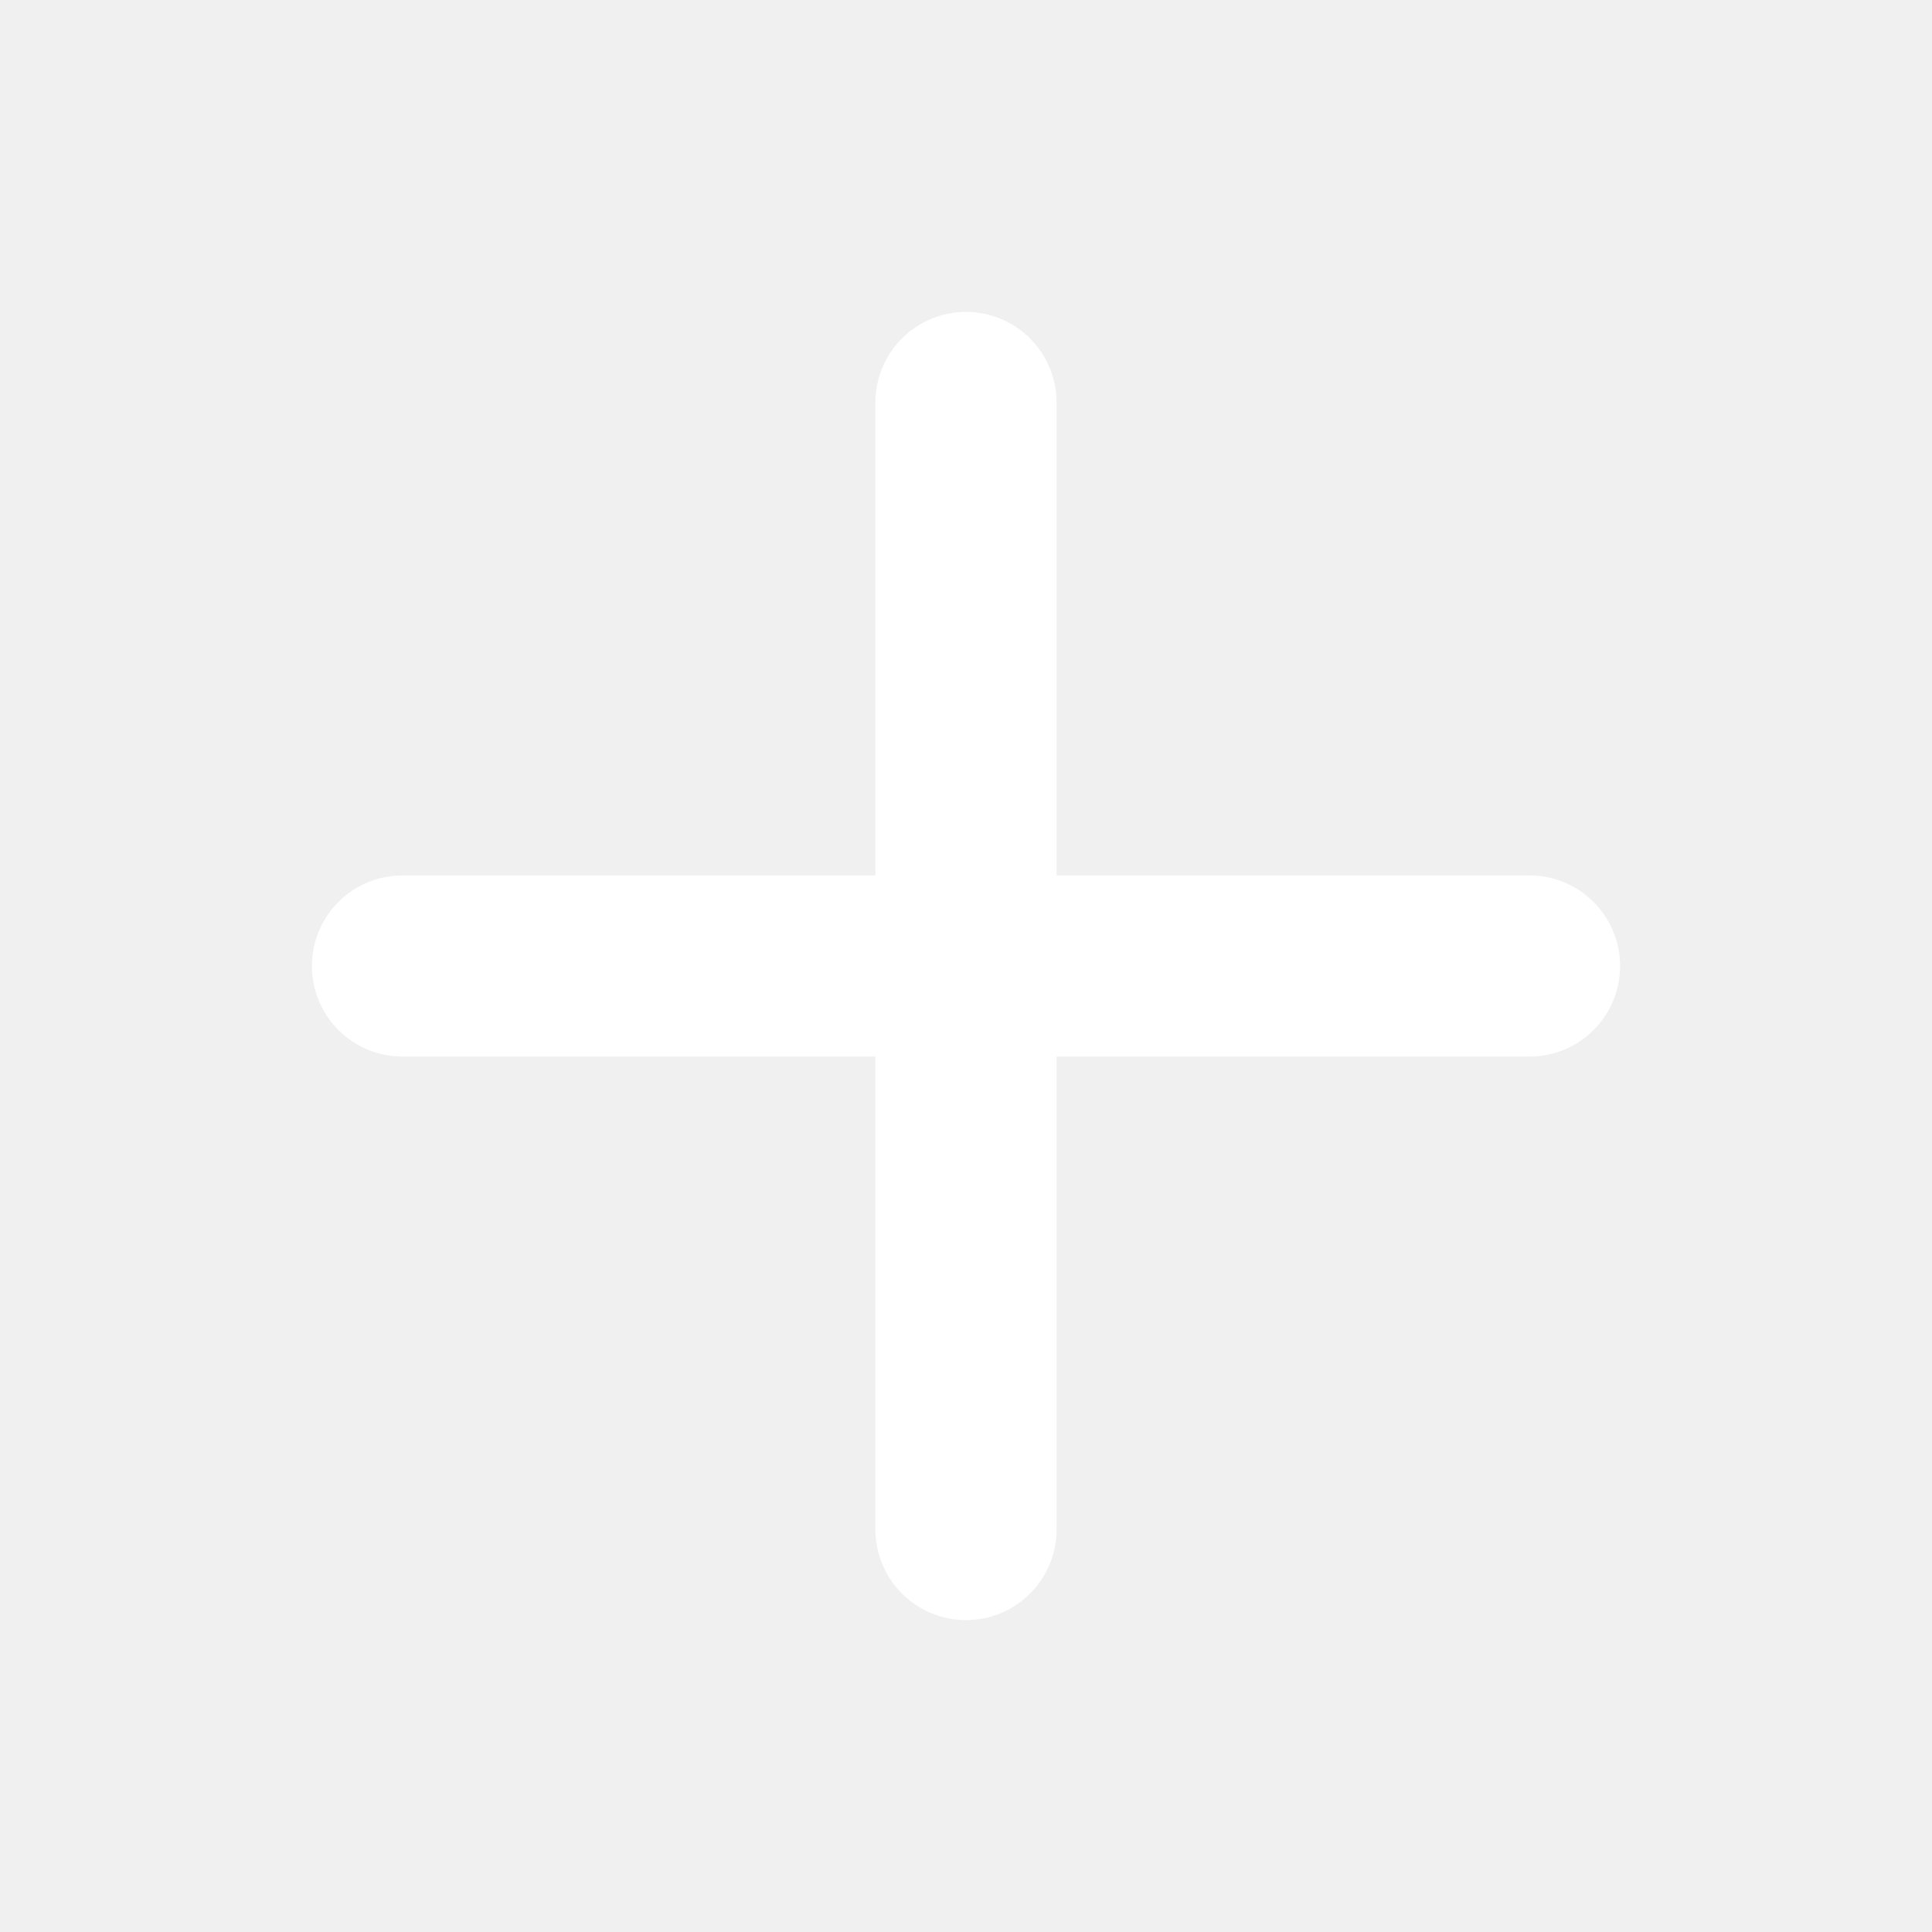
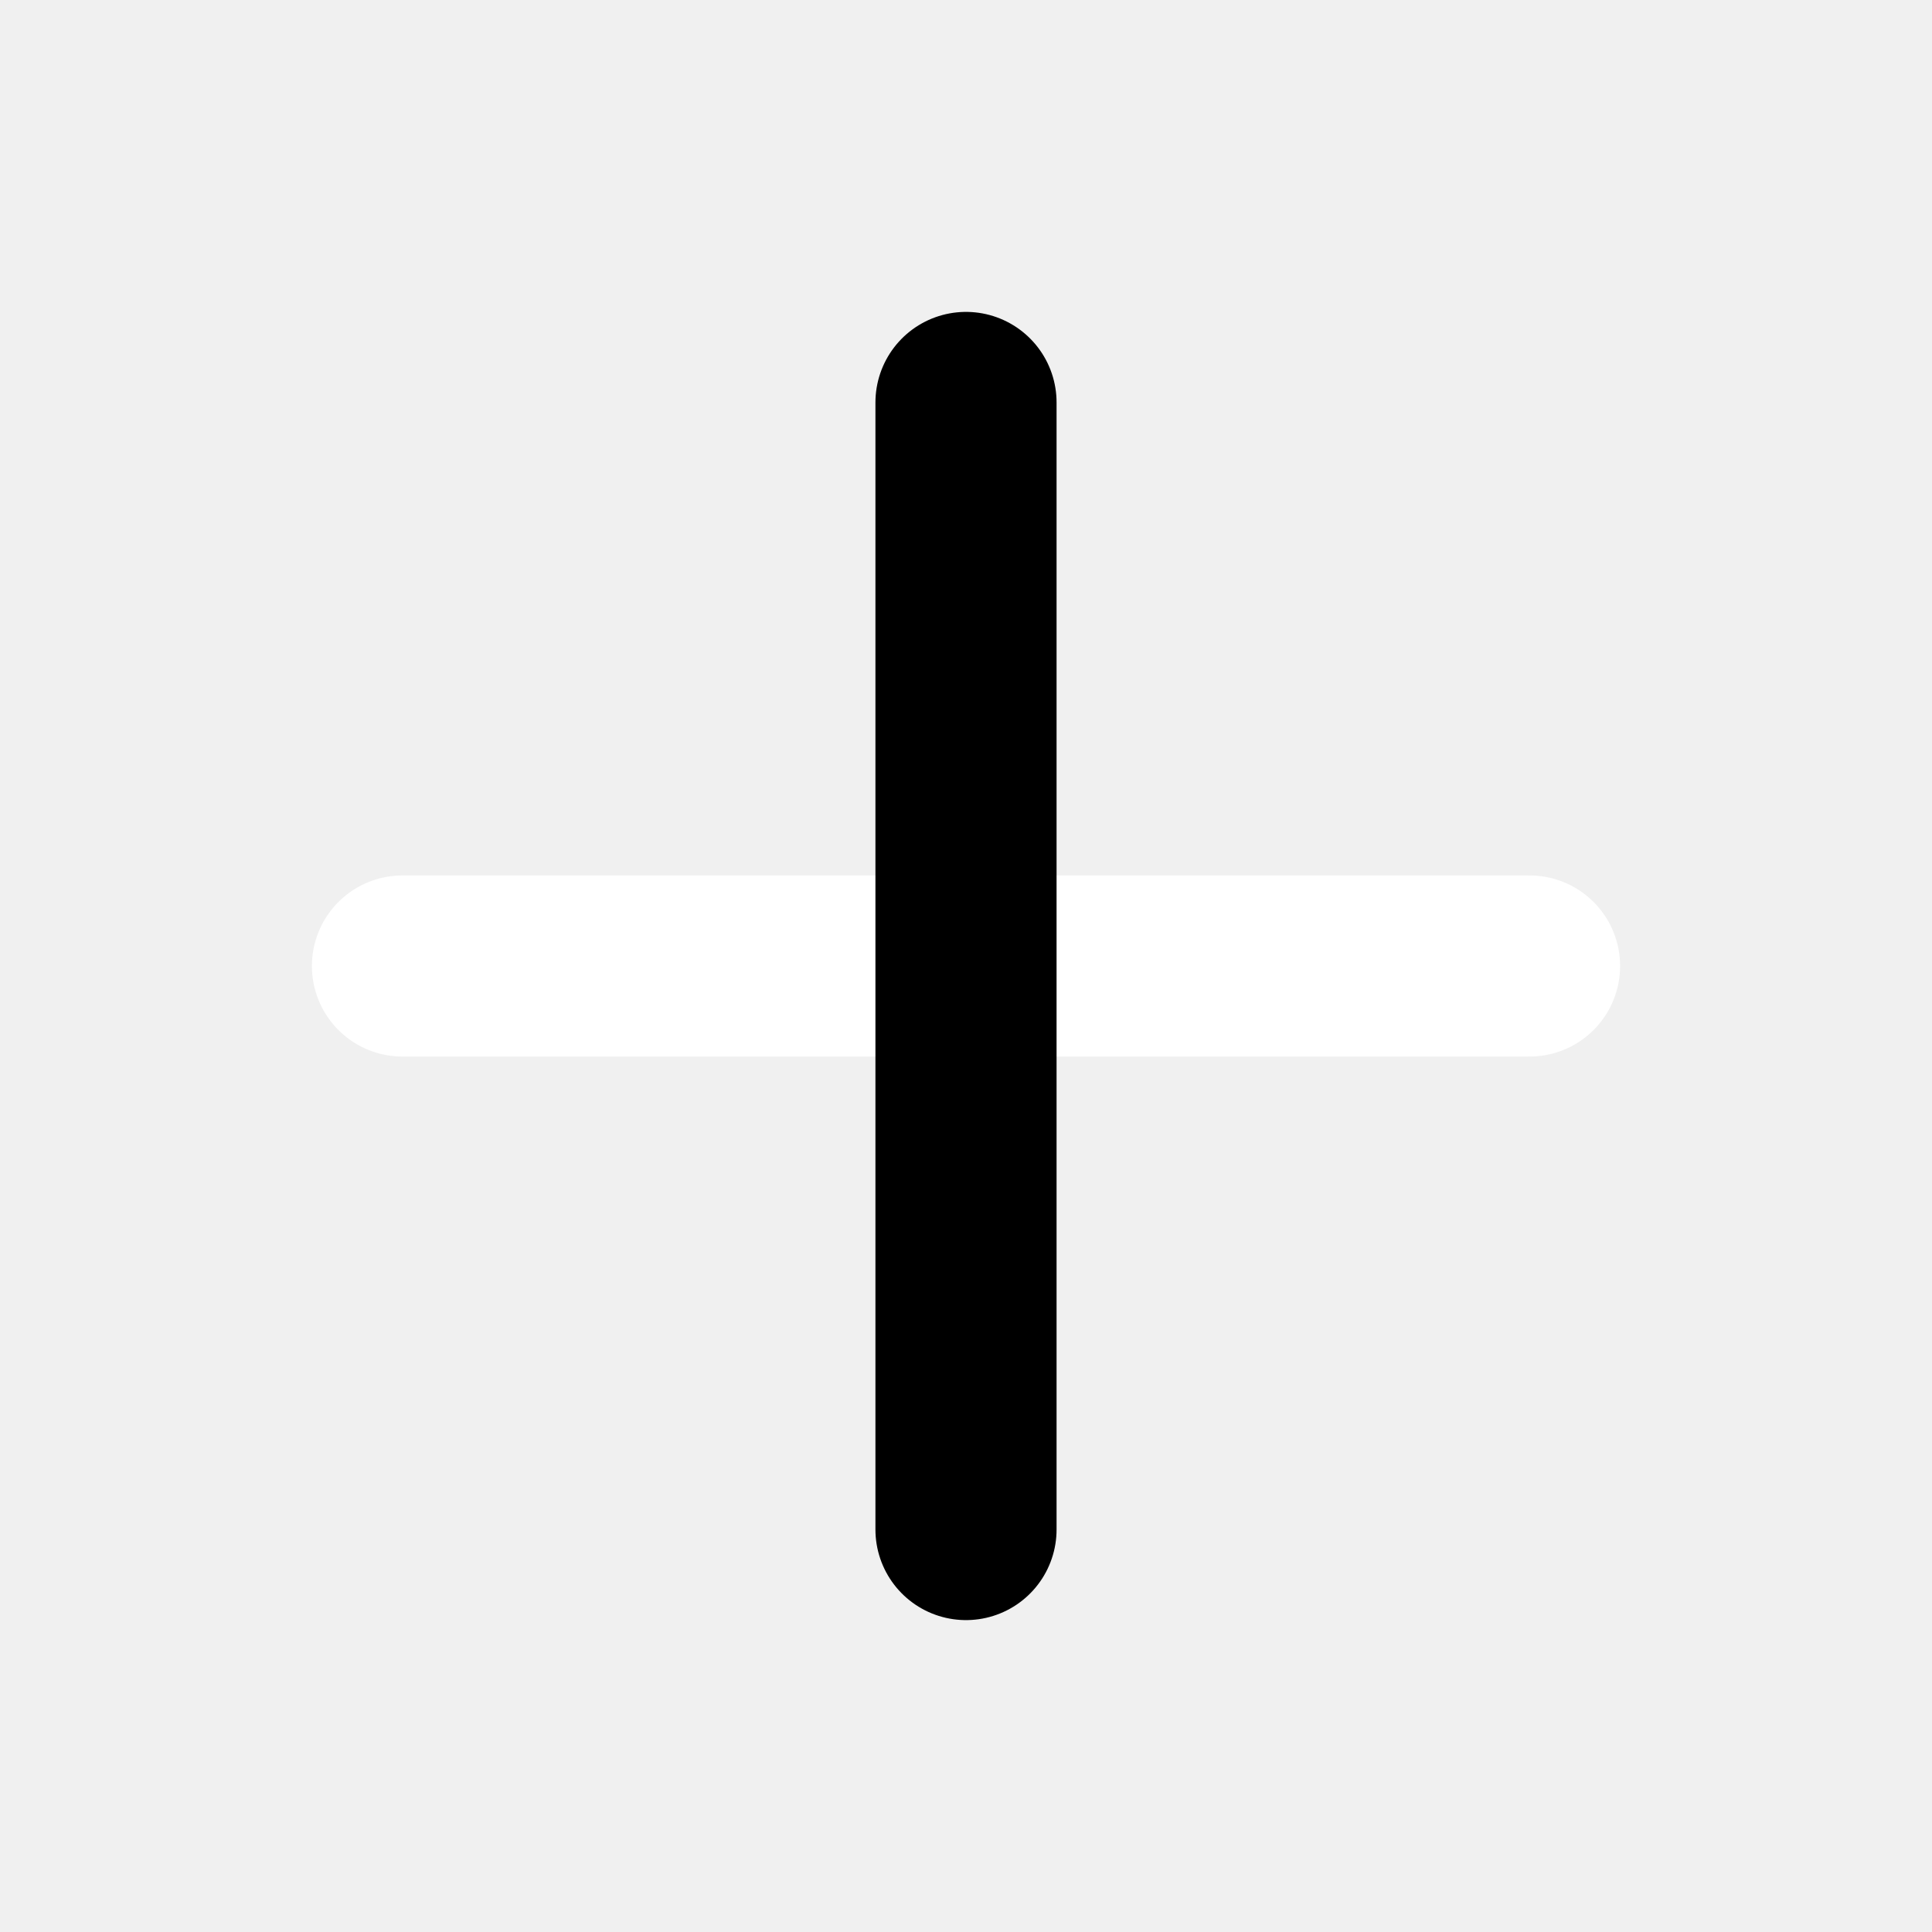
<svg xmlns="http://www.w3.org/2000/svg" width="16" height="16" viewBox="0 0 16 16" fill="none">
  <path d="M3.333 8H12.667" stroke="white" stroke-width="1.5" stroke-linecap="round" stroke-linejoin="round" />
-   <path d="M8 3.333V12.667" stroke="white" stroke-width="1.5" stroke-linecap="round" stroke-linejoin="round" />
+   <path d="M8 3.333V12.667" stroke="currentColor" stroke-width="1.5" stroke-linecap="round" stroke-linejoin="round" />
</svg>
